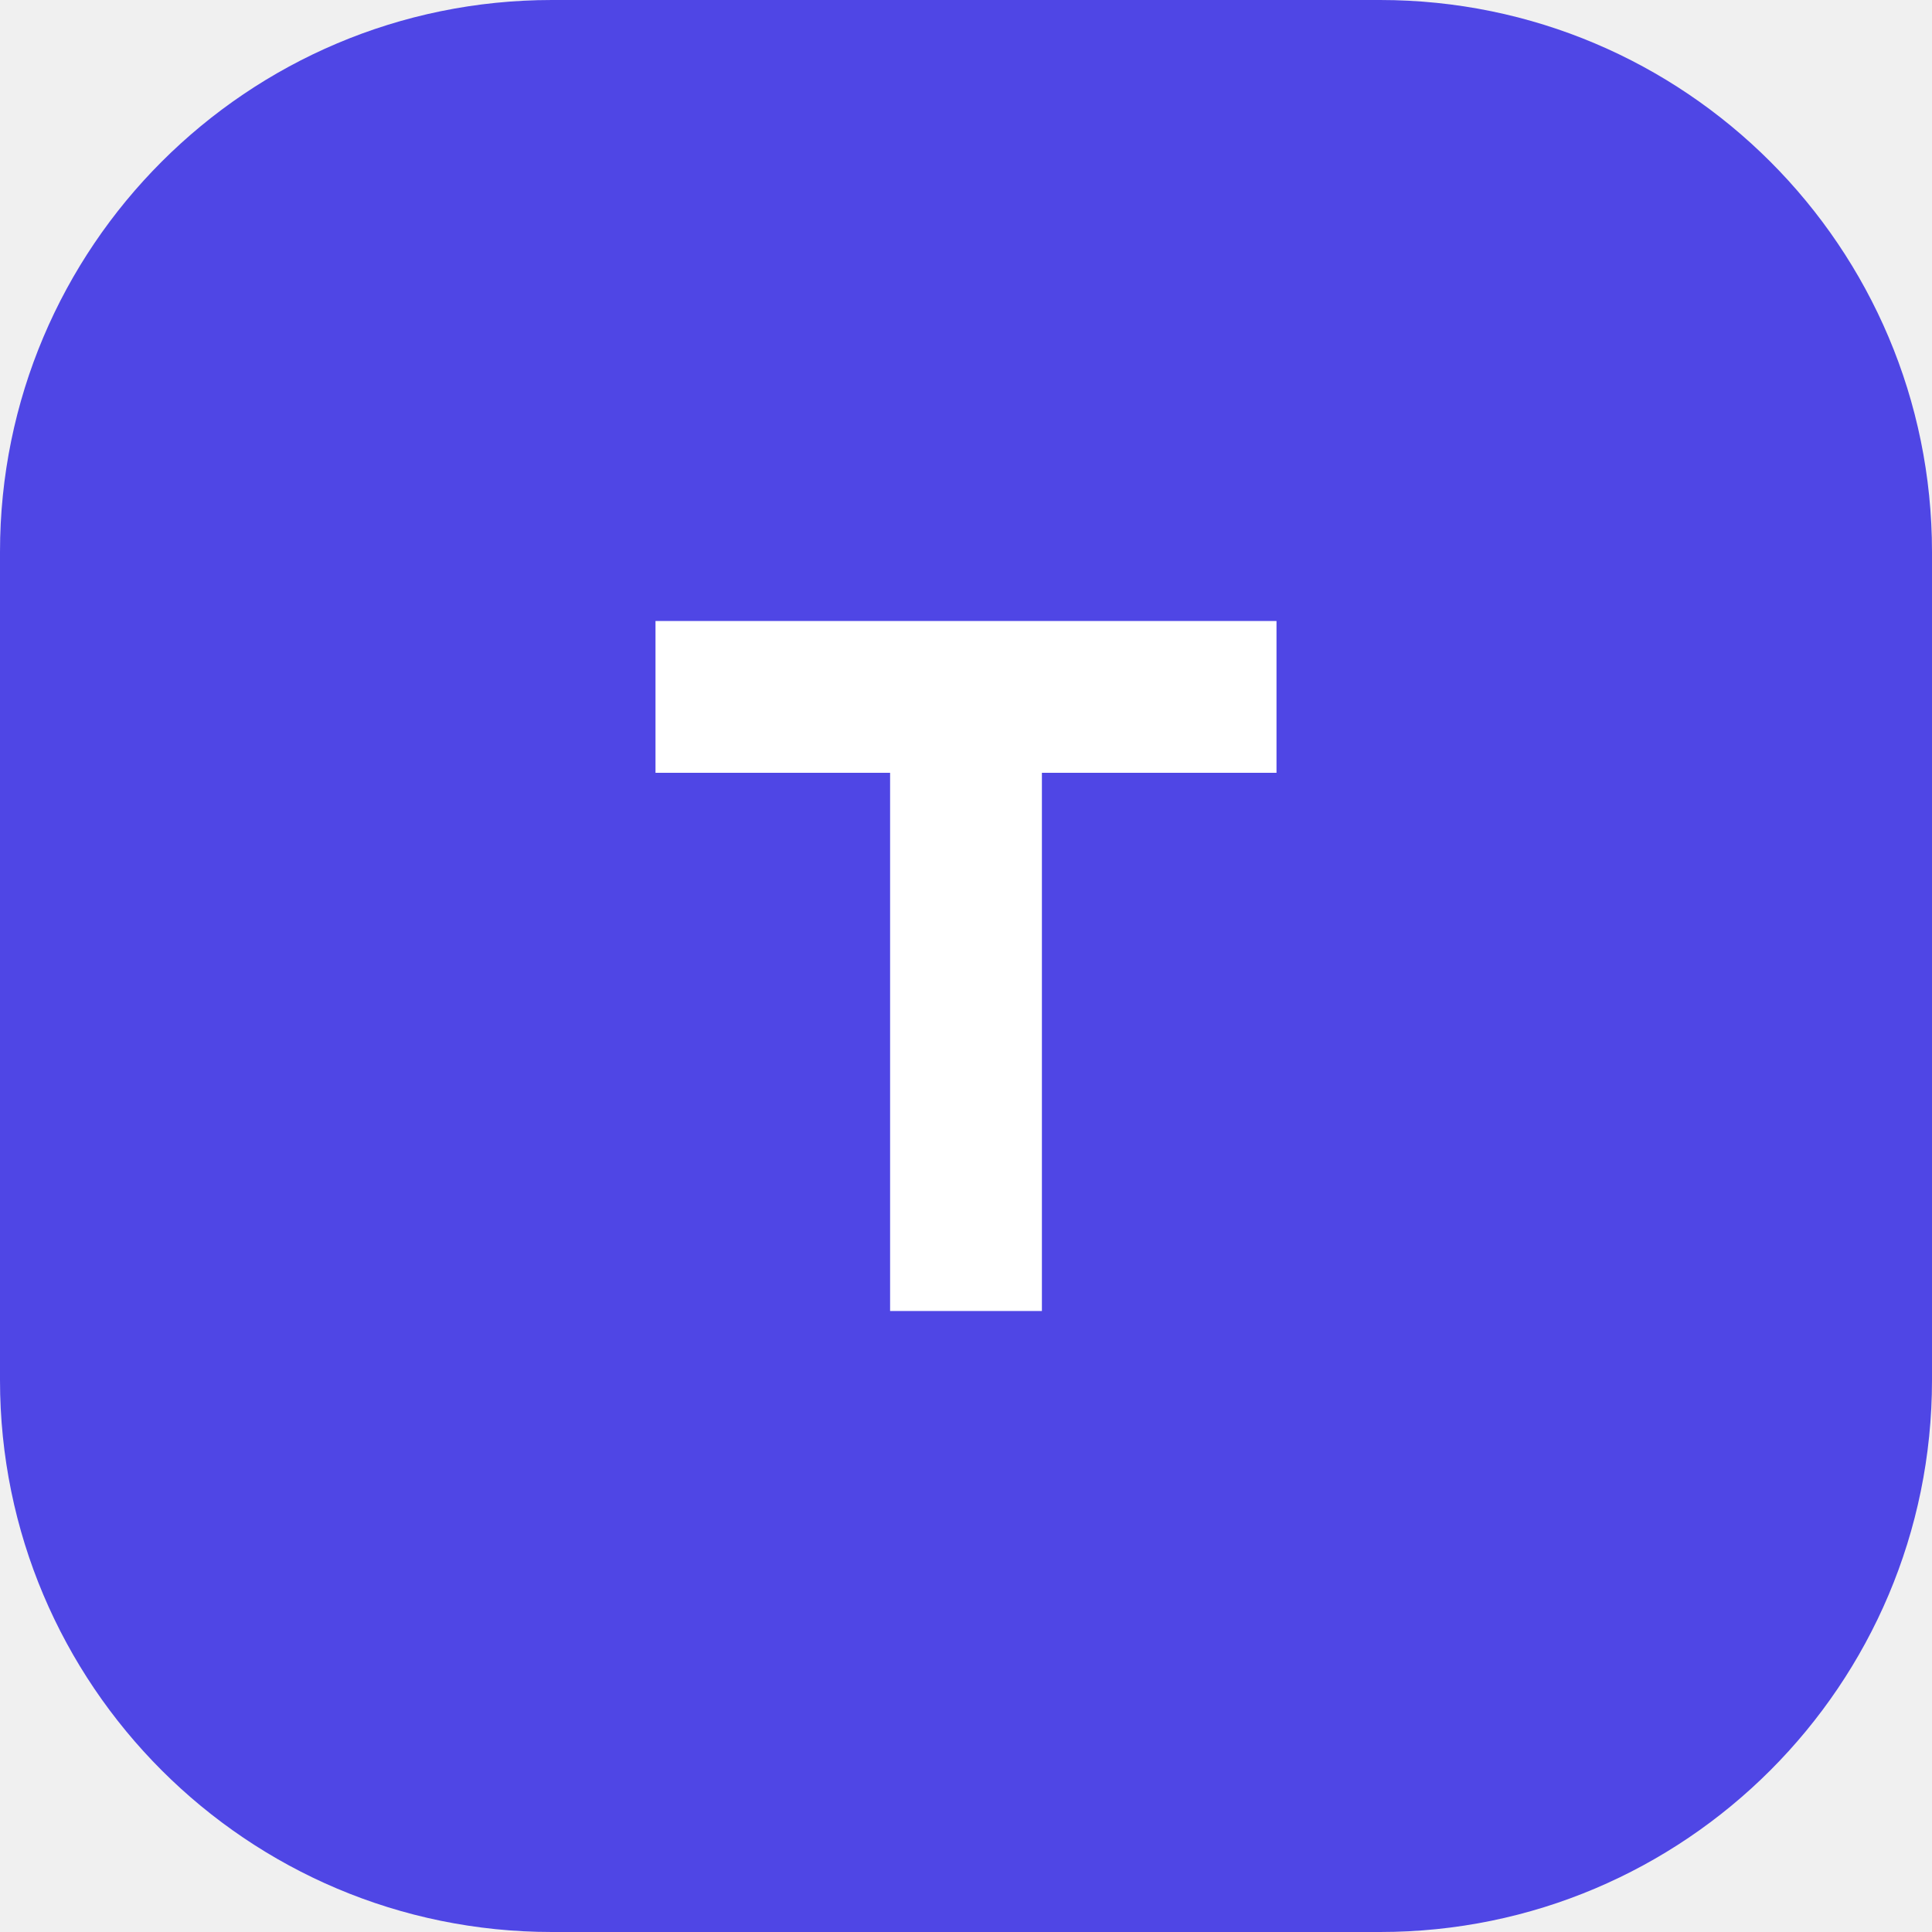
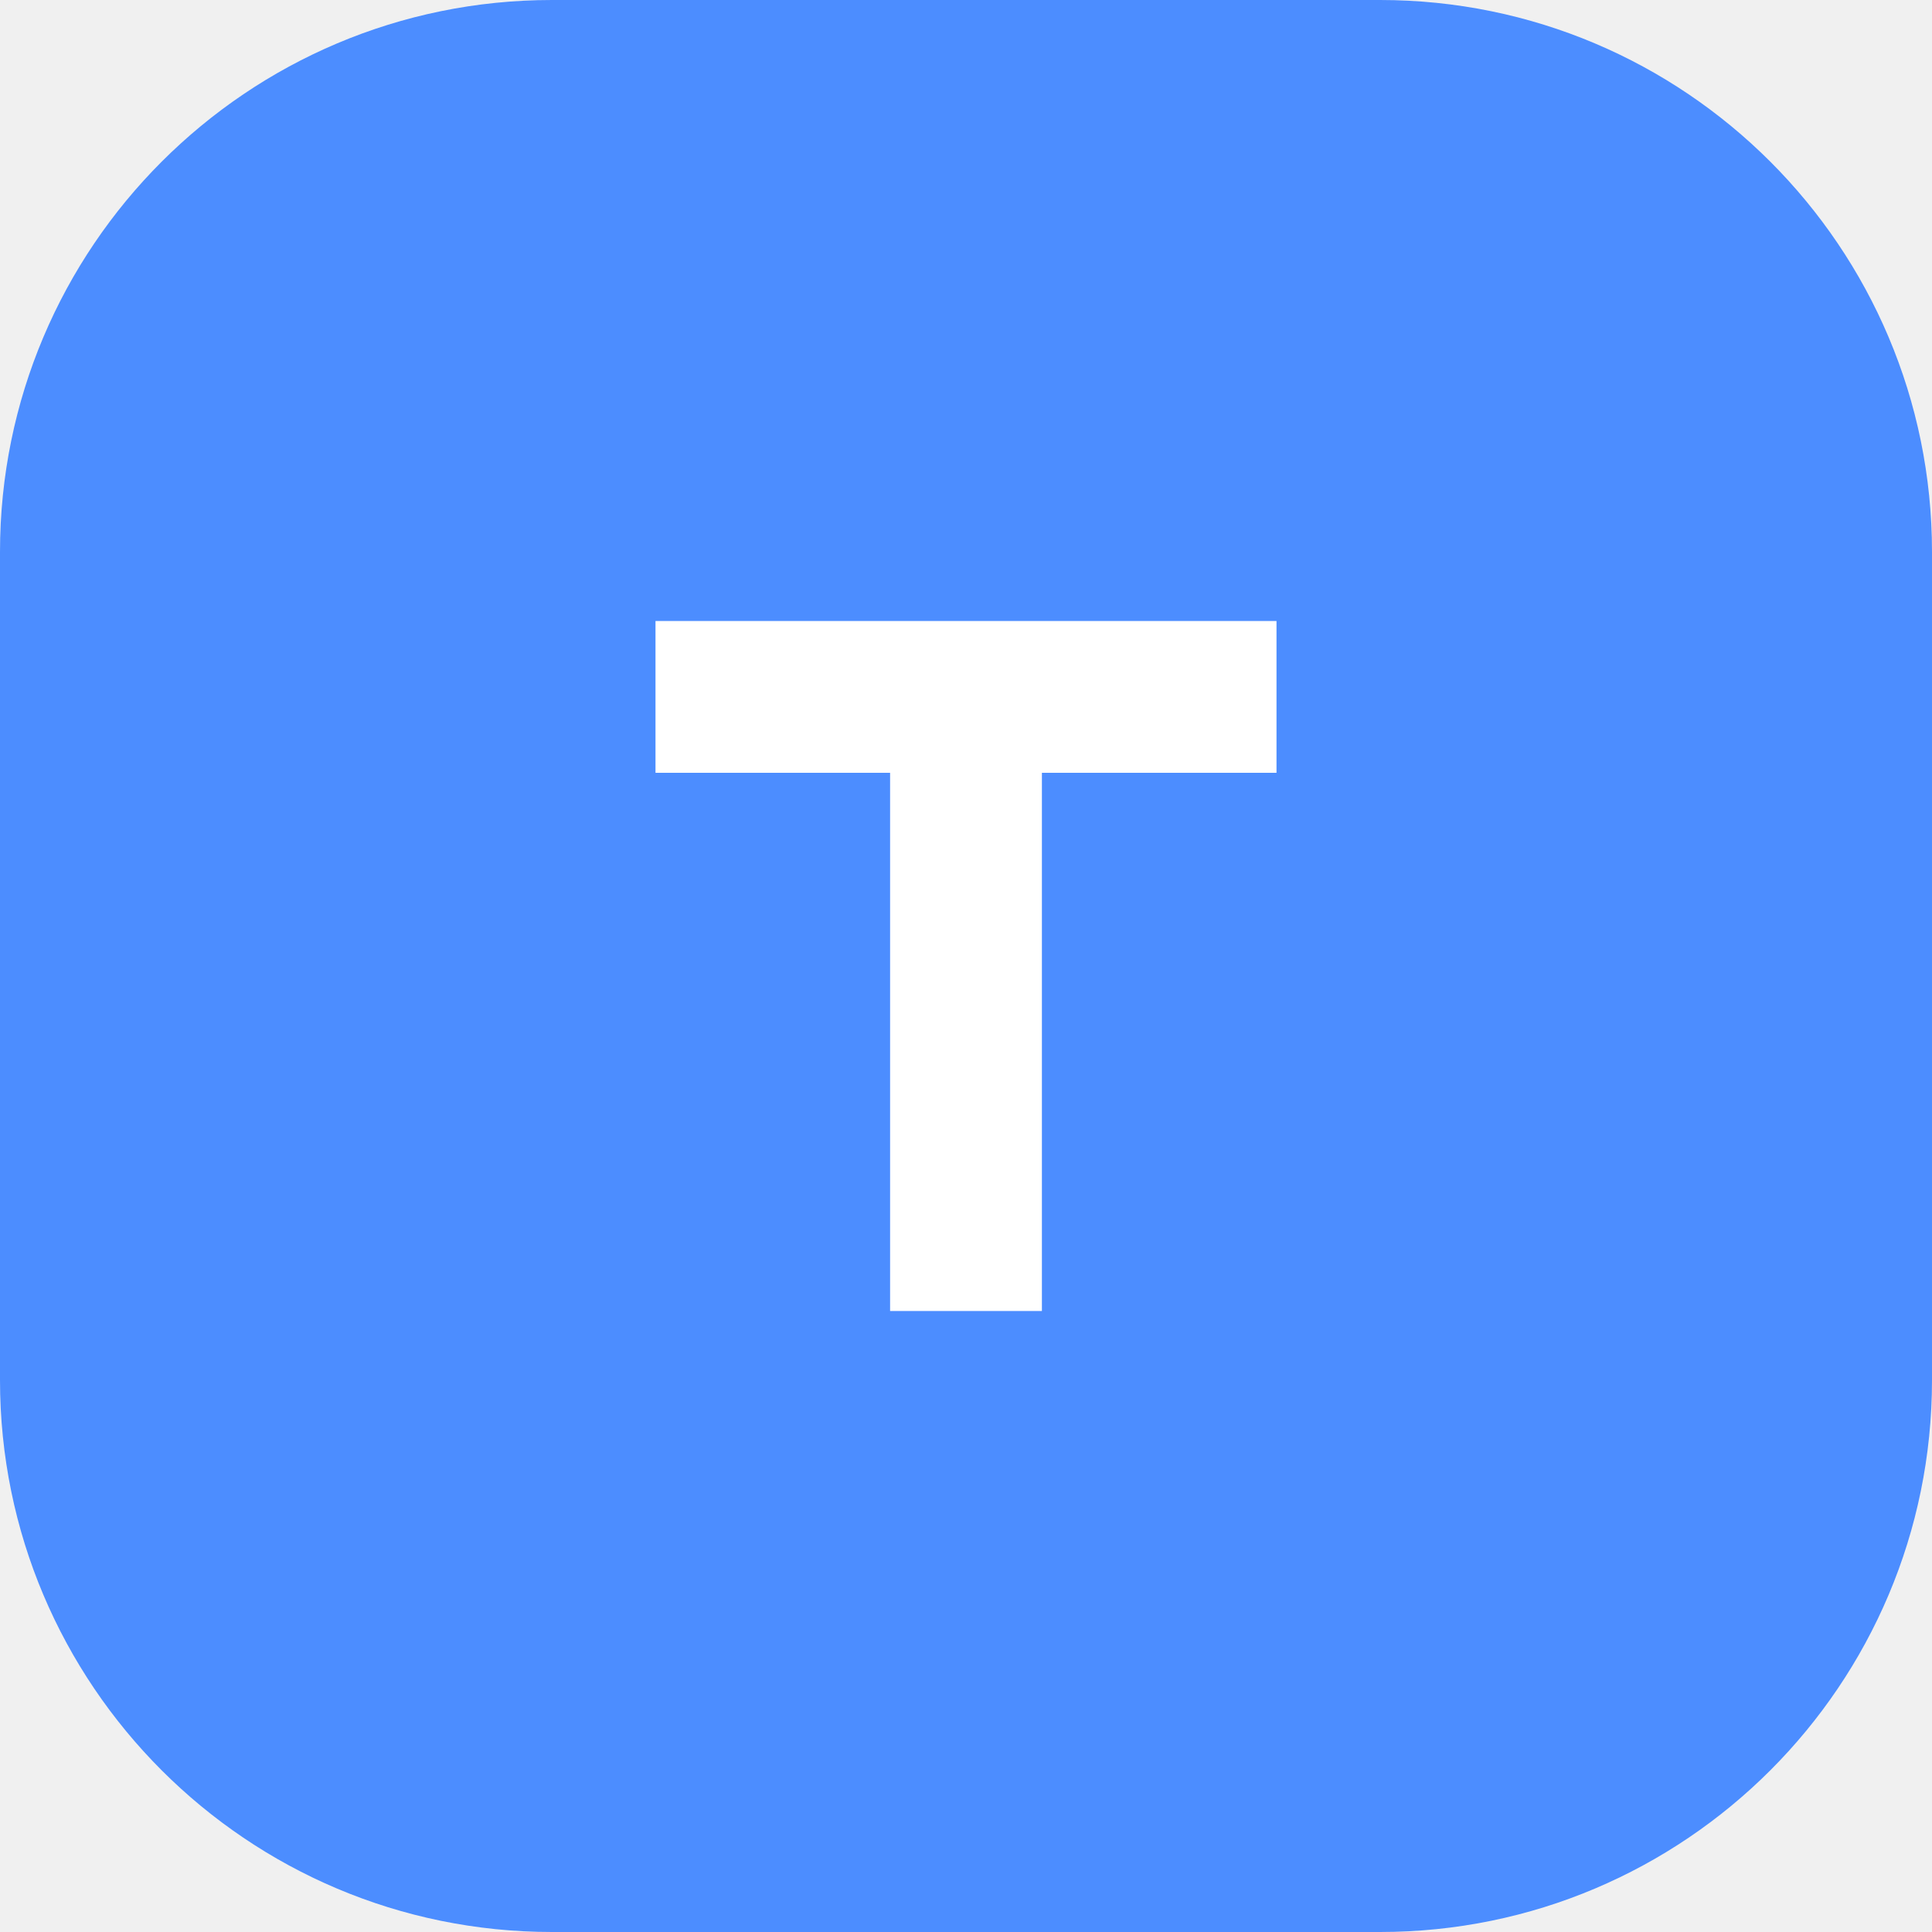
<svg xmlns="http://www.w3.org/2000/svg" viewBox="0 0 28 28" width="28" height="28">
-   <rect width="28" height="28" rx="8" fill="#4f46e5" />
+   <rect width="28" height="28" rx="8" fill="#4c8dff" />
  <path d="M9.5 9h9v2.2h-3.4V19h-2.2v-7.8H9.5z" fill="#fff" />
</svg>
